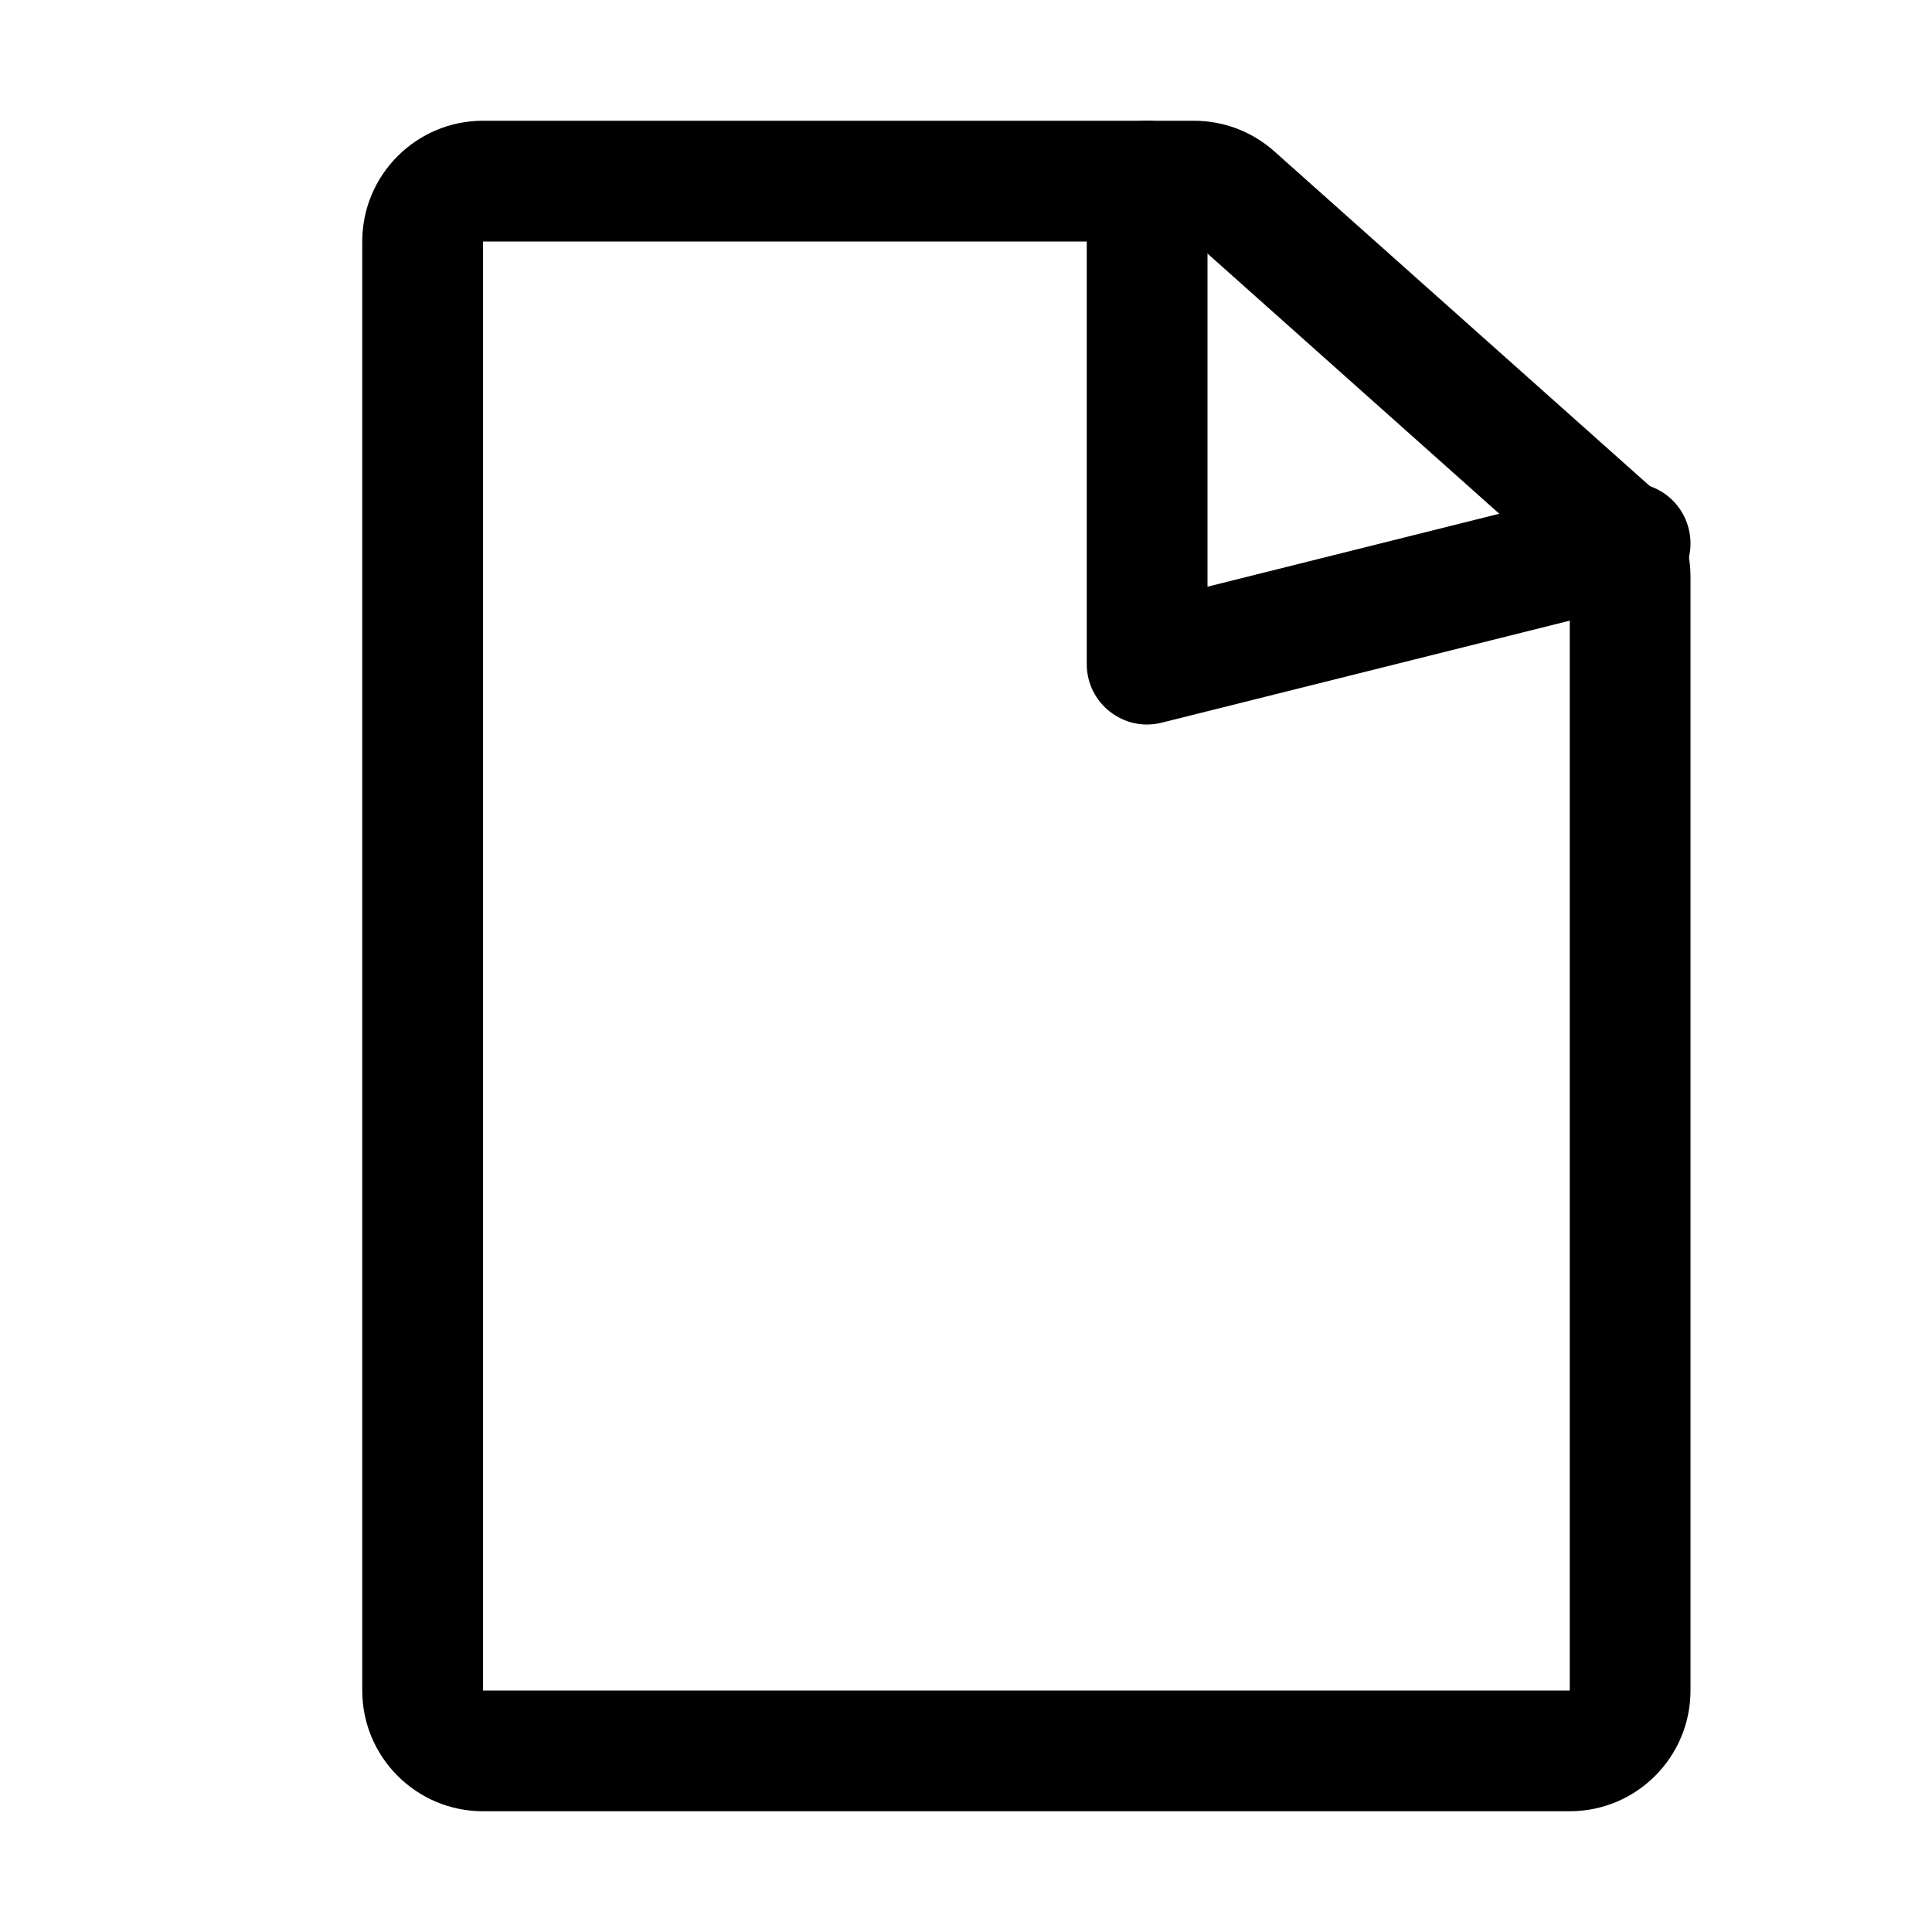
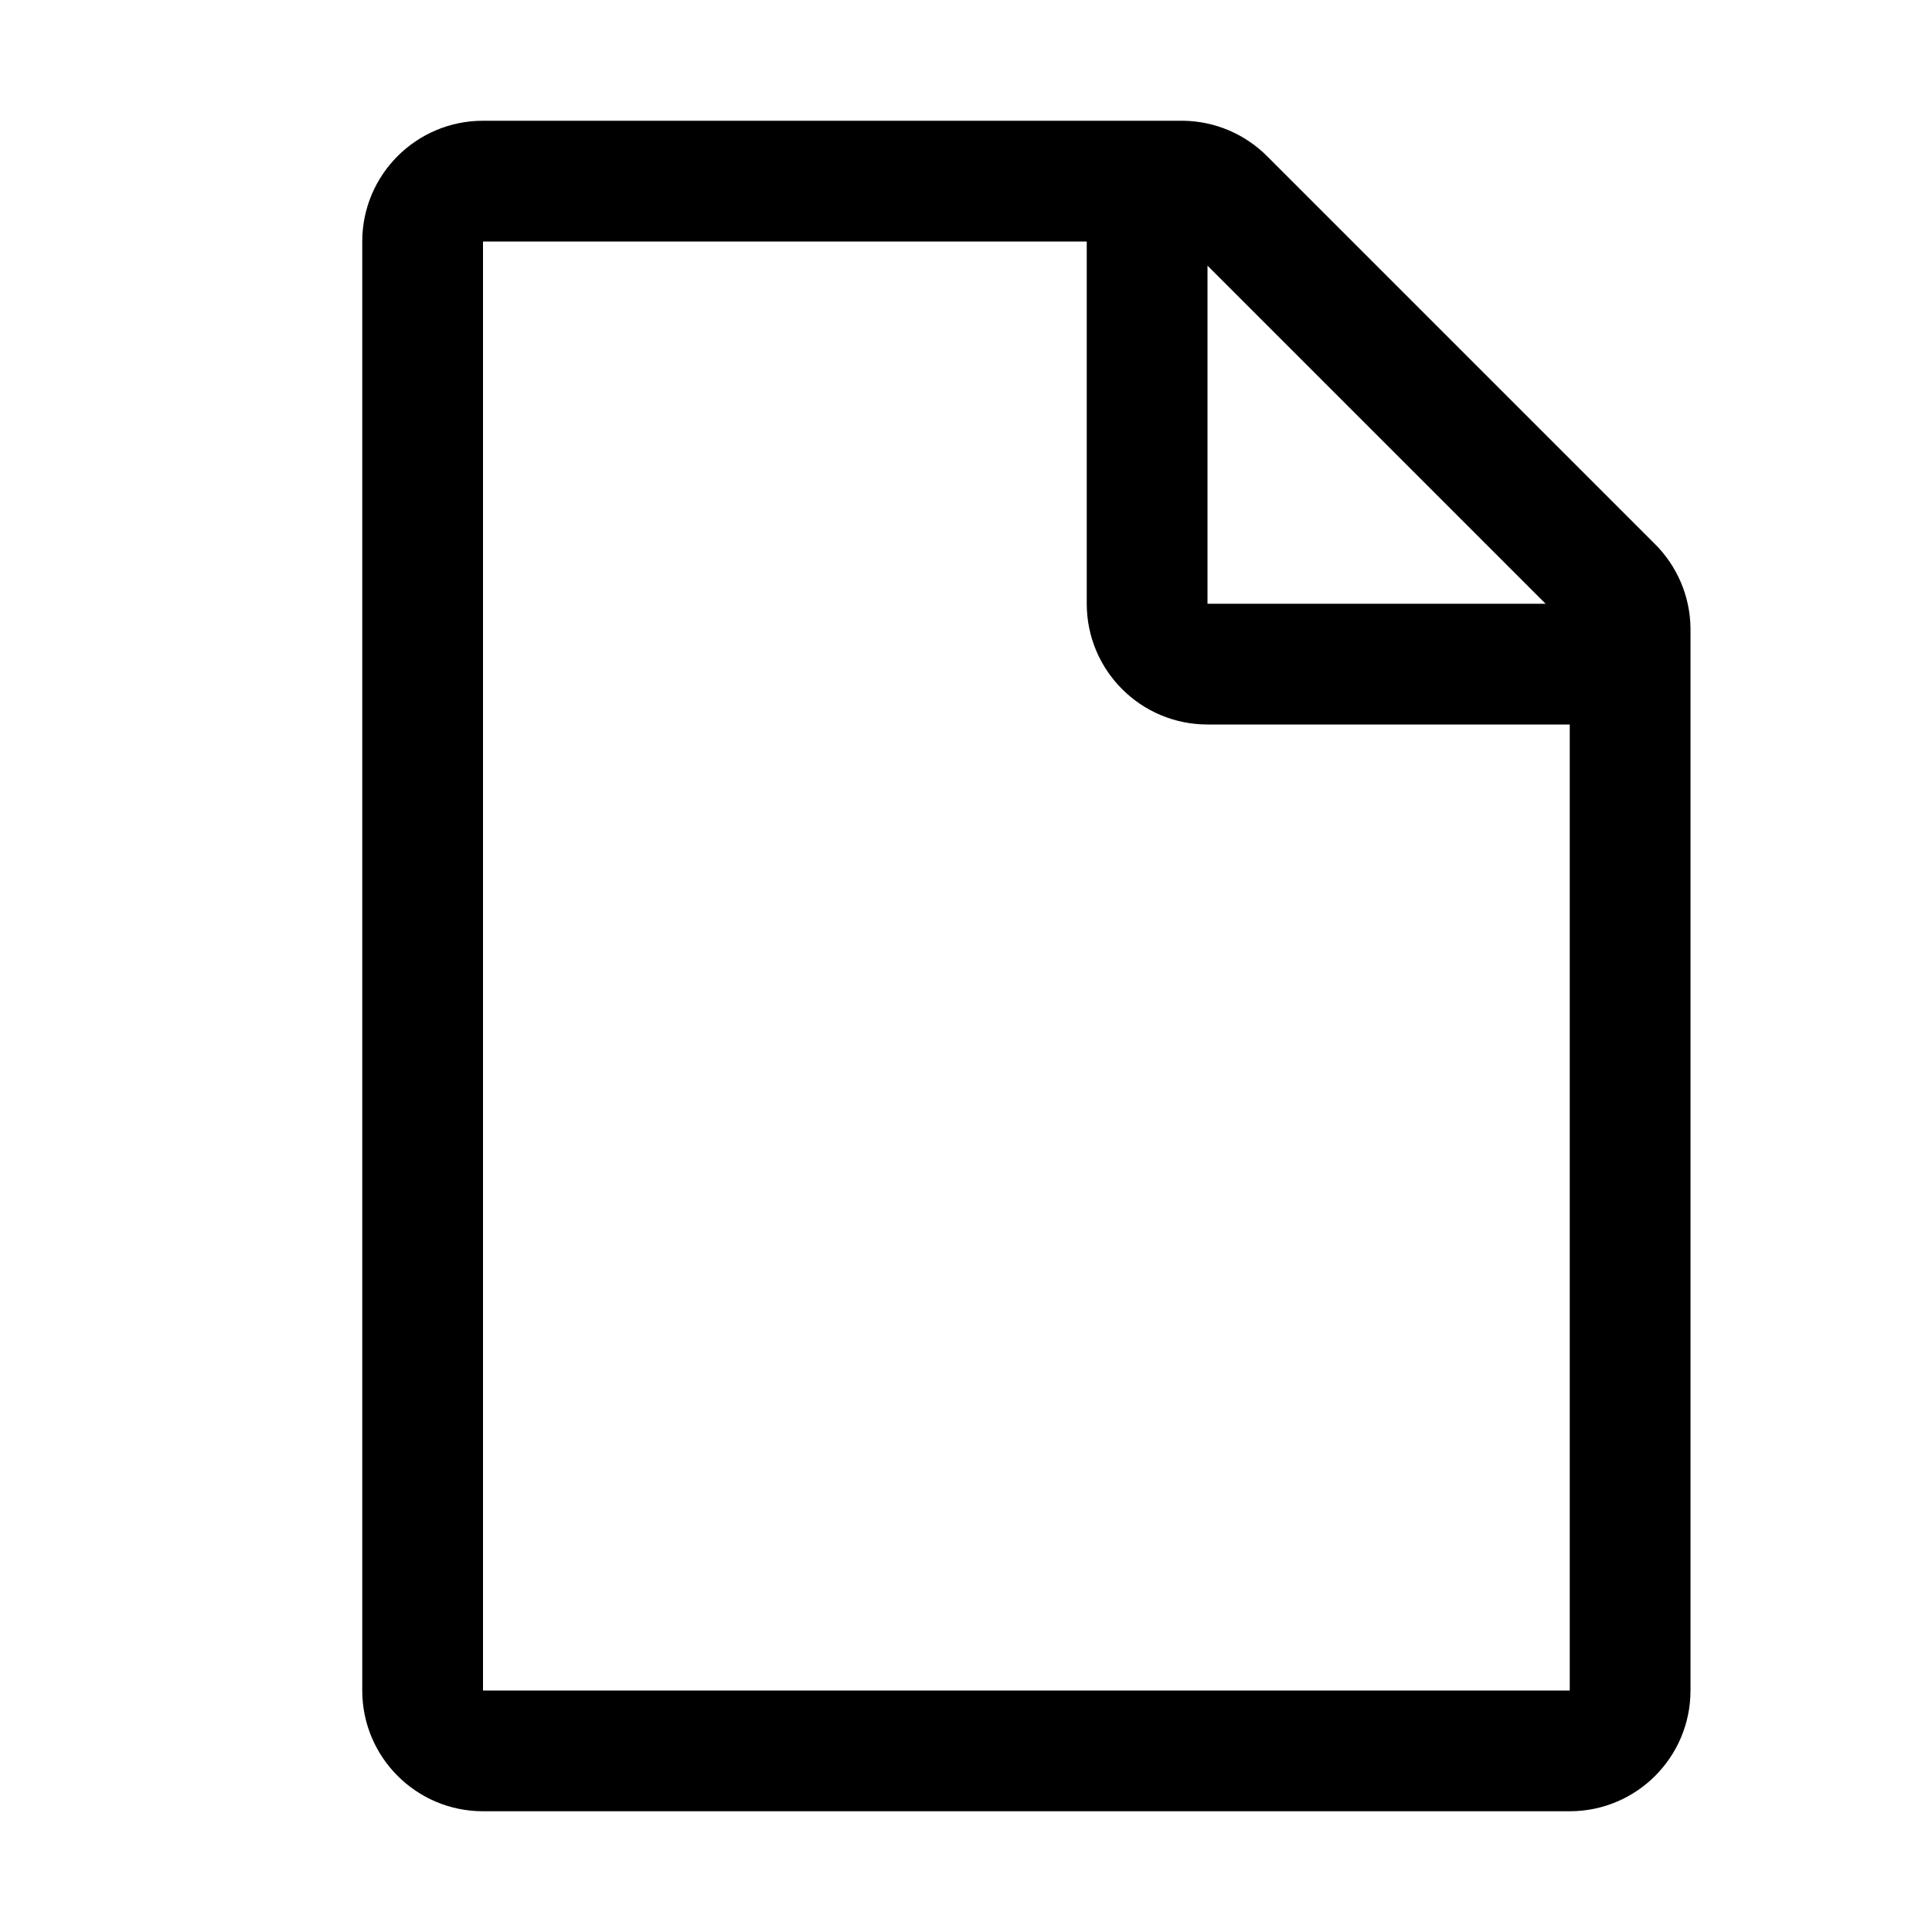
- <svg xmlns="http://www.w3.org/2000/svg" width="16" height="16" viewBox="0 0 16 16">
-   <path d="M4 2v12h9V4.775L9.888 2H4zm0-1h5.888c.246 0 .483.09.666.254l3.112 2.774c.212.19.334.462.334.747V14c0 .552-.448 1-1 1H4c-.552 0-1-.448-1-1V2c0-.552.448-1 1-1z" />
-   <path d="M9 1.5v4c0 .325.306.564.62.485l4-1c.27-.067.432-.338.365-.606-.067-.27-.338-.432-.606-.365l-4 1L10 5.5v-4c0-.276-.224-.5-.5-.5s-.5.224-.5.5z" />
+ <svg xmlns="http://www.w3.org/2000/svg" viewBox="0 0 16 16" width="16" height="16">
+   <path d="M3 2a1 1 0 0 1 1-1h5.8a1 1 0 0 1 .7.3l3.2 3.2a1 1 0 0 1 .3.7V14a1 1 0 0 1-1 1H4a1 1 0 0 1-1-1V2zm6.8 0H4v12h9V5.2L9.8 2zM9 5V2h1v3h3v1h-3a1 1 0 0 1-1-1z" />
</svg>
